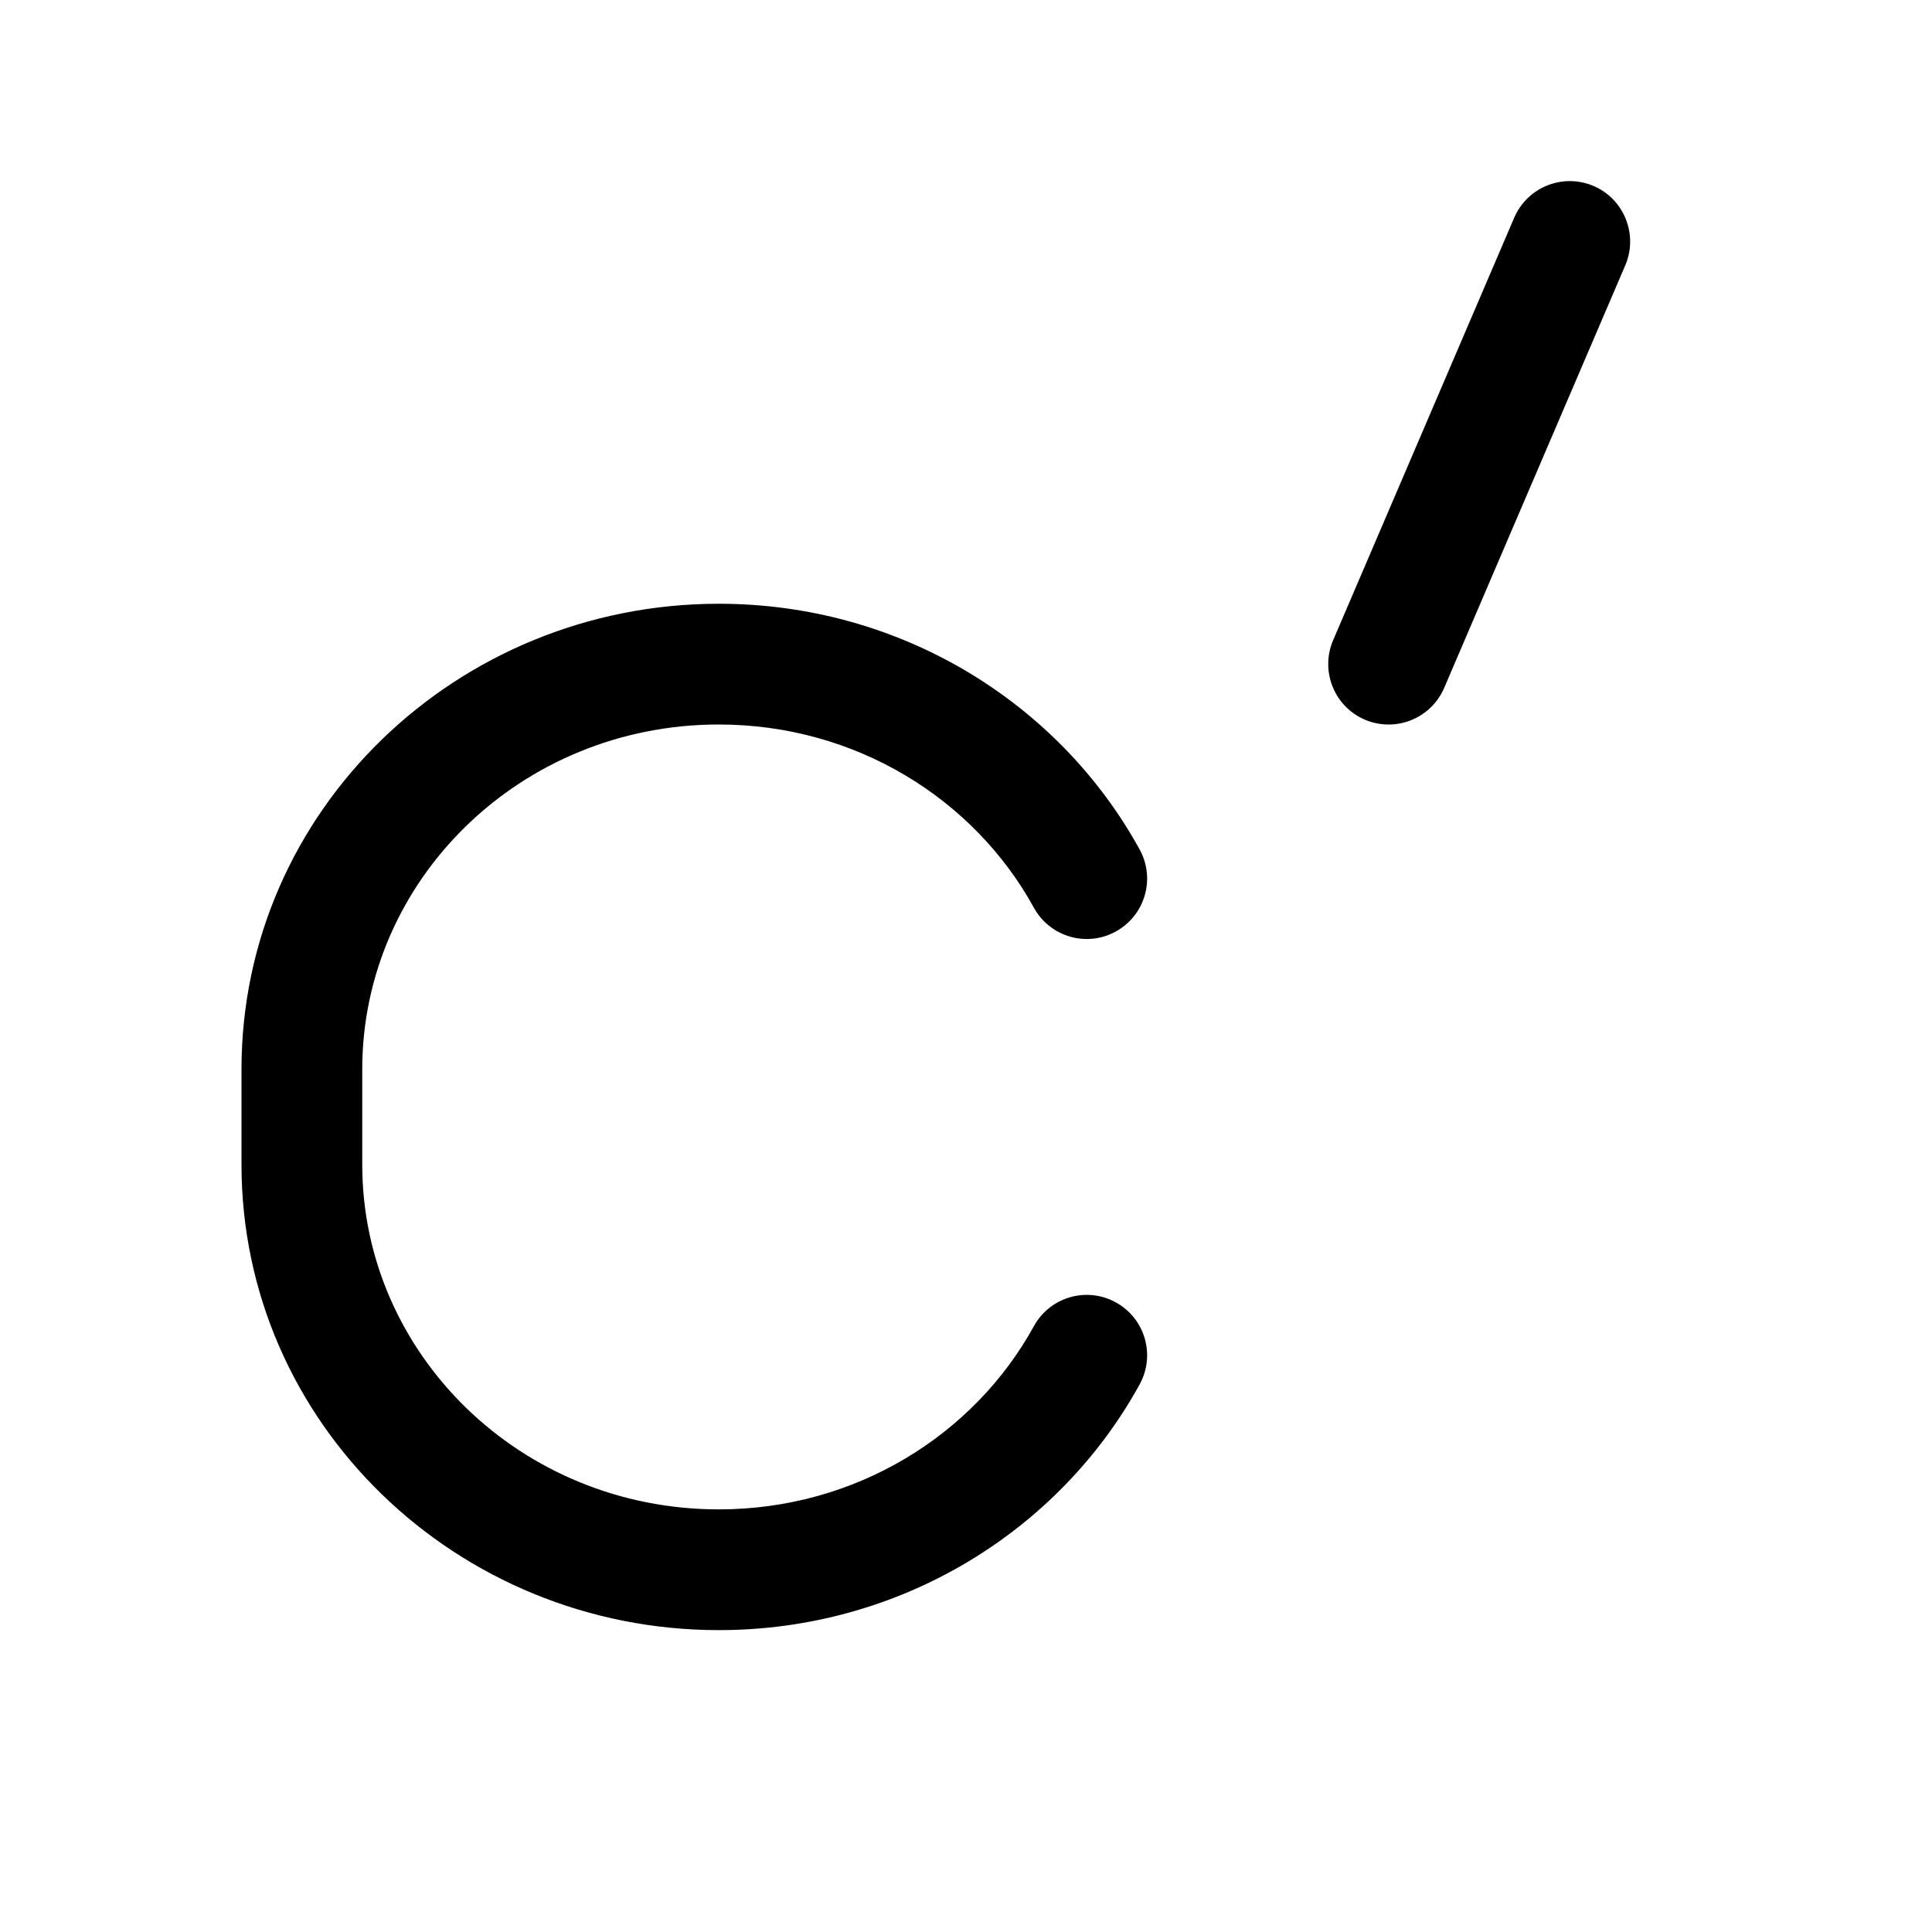
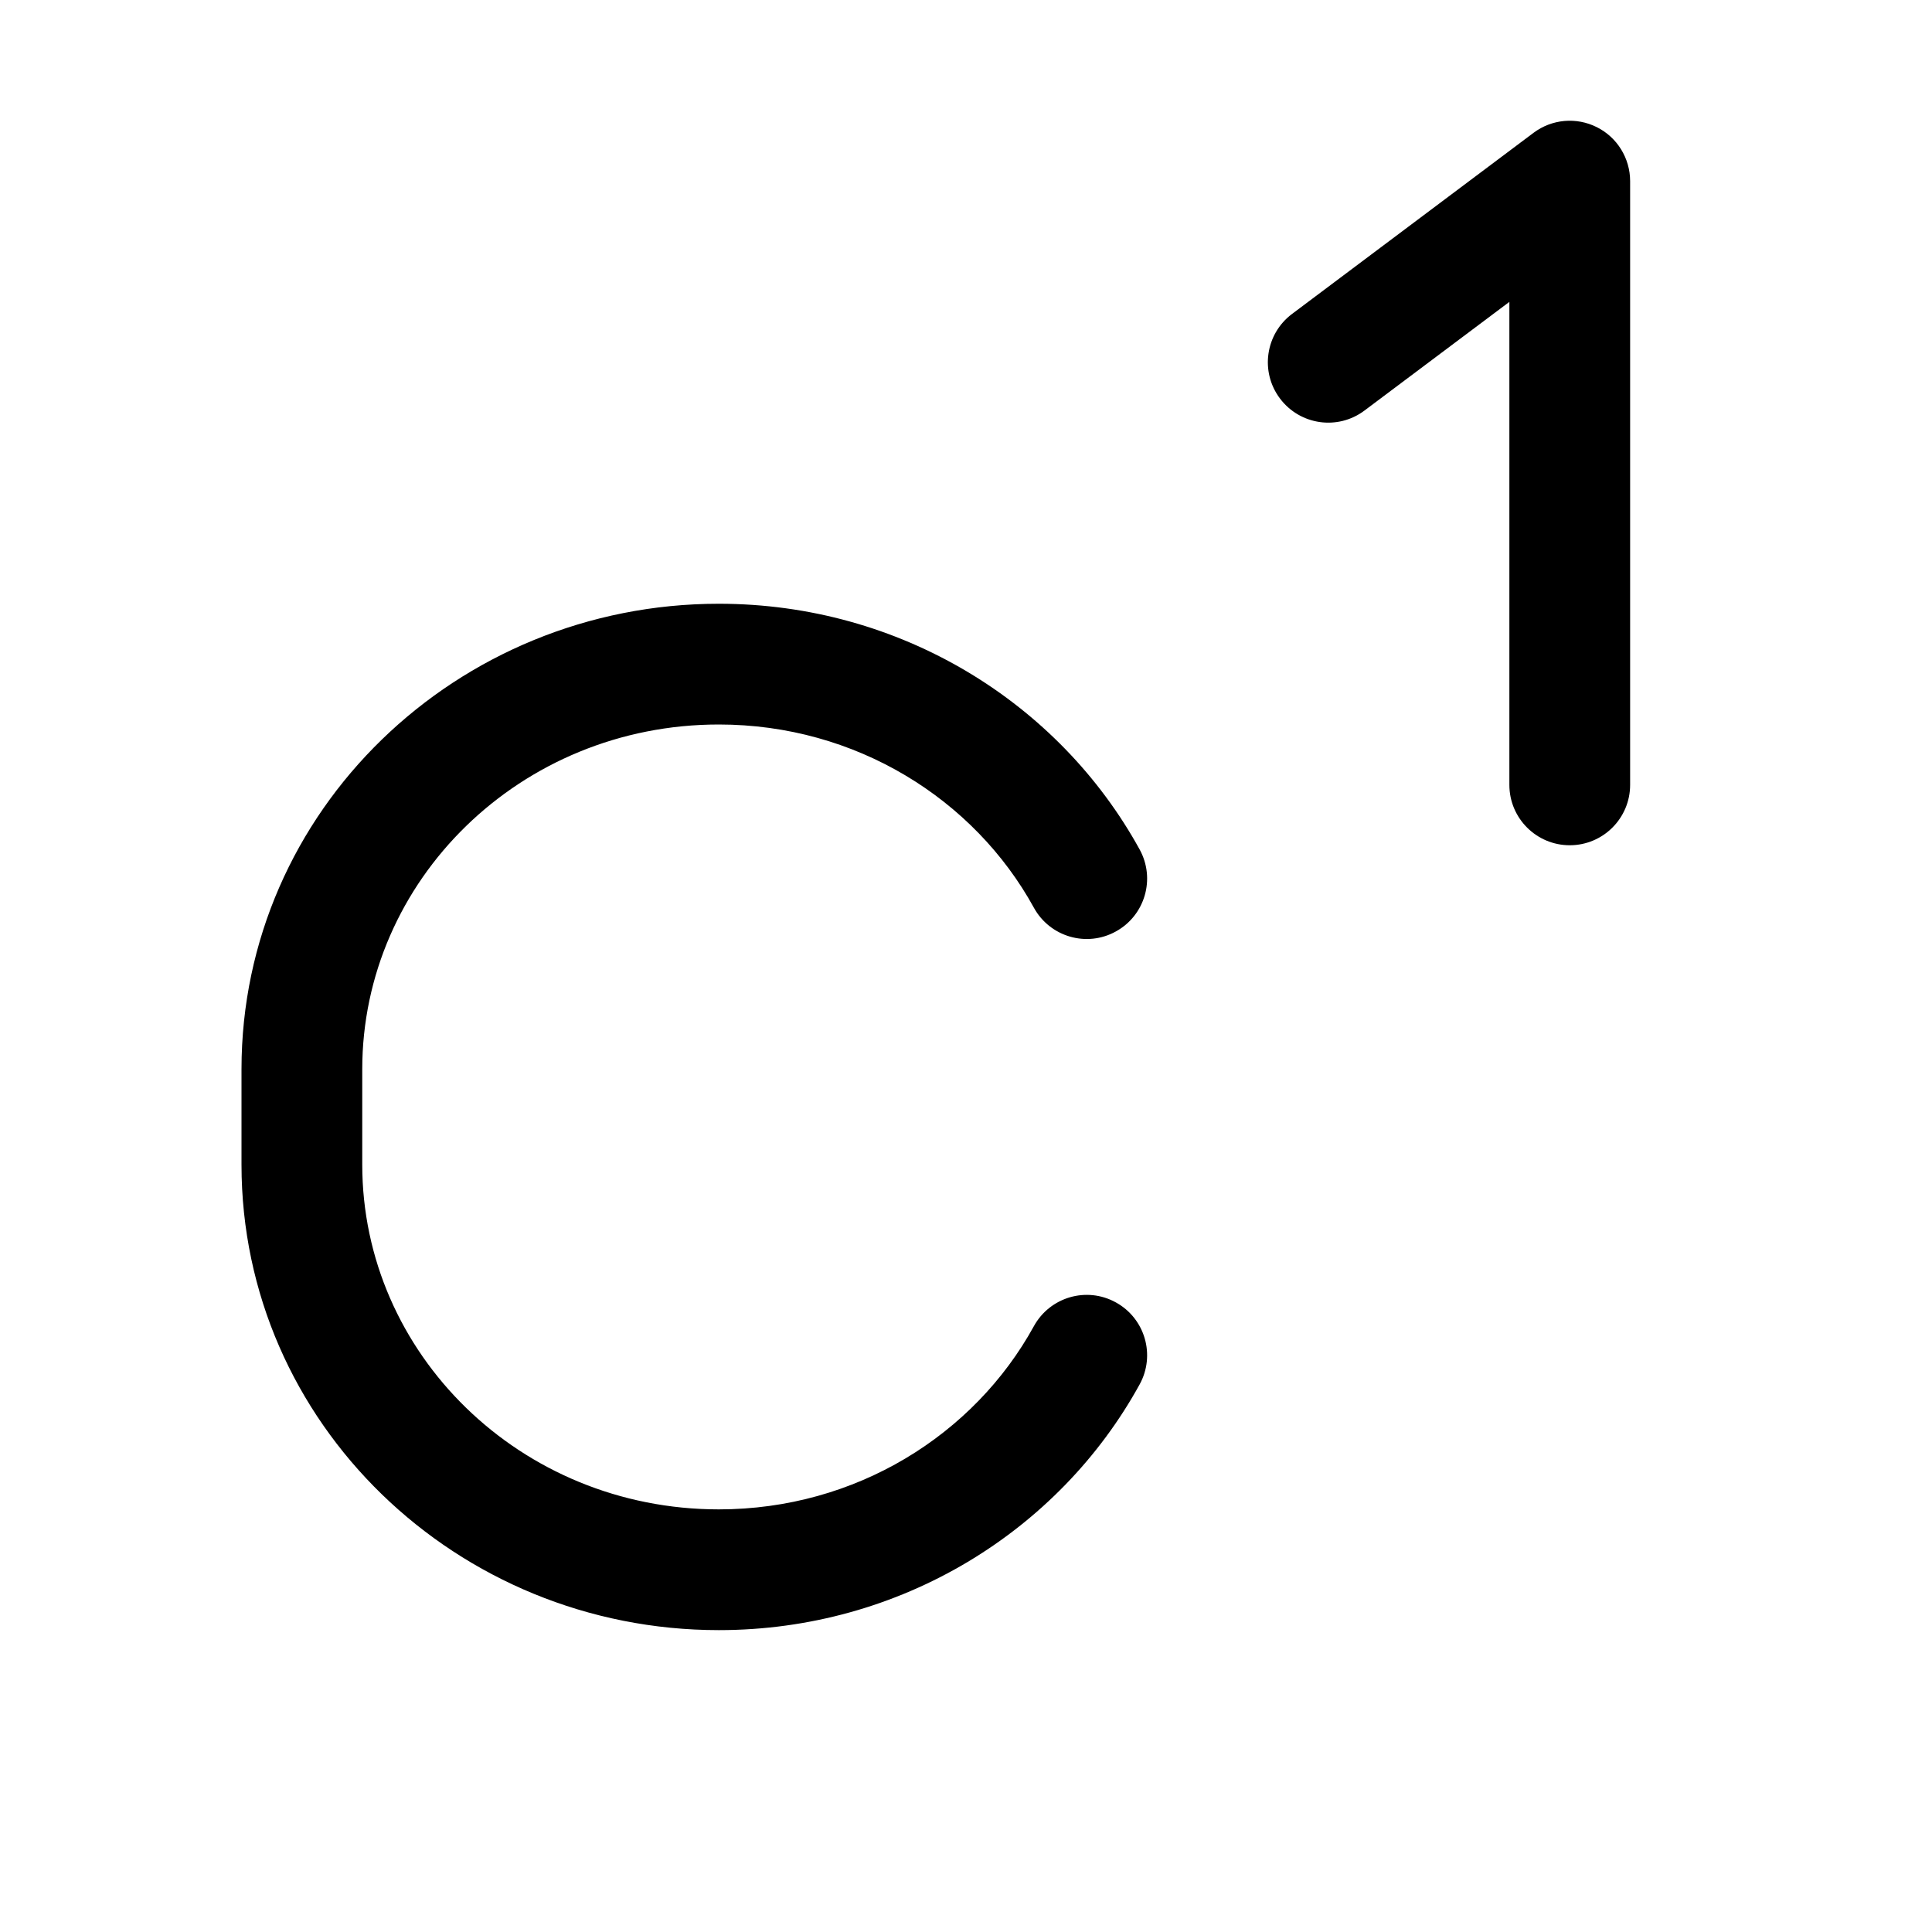
<svg xmlns="http://www.w3.org/2000/svg" width="16" height="16" viewBox="0 0 16 16">
-   <path fill-rule="evenodd" clip-rule="evenodd" d="M13.197 1.54C13.451 1.649 13.568 1.943 13.46 2.197L11.96 5.697C11.851 5.951 11.557 6.068 11.303 5.96C11.049 5.851 10.932 5.557 11.04 5.303L12.54 1.803C12.649 1.549 12.943 1.432 13.197 1.54ZM2 8.855C2 6.713 3.783 5 5.953 5C7.457 5 8.77 5.82 9.438 7.035C9.571 7.277 9.483 7.581 9.241 7.714C8.999 7.848 8.695 7.759 8.562 7.517C8.068 6.618 7.088 6 5.953 6C4.308 6 3 7.292 3 8.855V9.645C3 11.208 4.308 12.5 5.953 12.5C7.088 12.5 8.068 11.882 8.562 10.983C8.695 10.741 8.999 10.652 9.241 10.786C9.483 10.919 9.571 11.223 9.438 11.465C8.77 12.68 7.457 13.5 5.953 13.5C3.783 13.5 2 11.787 2 9.645V8.855Z" />
+   <path fill-rule="evenodd" clip-rule="evenodd" d="M2 8.855C2 6.713 3.783 5 5.953 5C7.457 5 8.77 5.82 9.438 7.035C9.571 7.277 9.483 7.581 9.241 7.714C8.999 7.848 8.695 7.759 8.562 7.517C8.068 6.618 7.088 6 5.953 6C4.308 6 3 7.292 3 8.855V9.645C3 11.208 4.308 12.5 5.953 12.5C7.088 12.5 8.068 11.882 8.562 10.983C8.695 10.741 8.999 10.652 9.241 10.786C9.483 10.919 9.571 11.223 9.438 11.465C8.77 12.68 7.457 13.5 5.953 13.5C3.783 13.5 2 11.787 2 9.645V8.855Z" />
+   <path d="M13.224 1.053C13.393 1.137 13.5 1.311 13.5 1.5V6.5C13.5 6.776 13.276 7 13 7C12.724 7 12.5 6.776 12.5 6.5V2.5L11.3 3.4C11.079 3.566 10.766 3.521 10.6 3.3C10.434 3.079 10.479 2.766 10.7 2.6L12.7 1.1C12.852 0.986 13.054 0.968 13.224 1.053Z" />
</svg>
